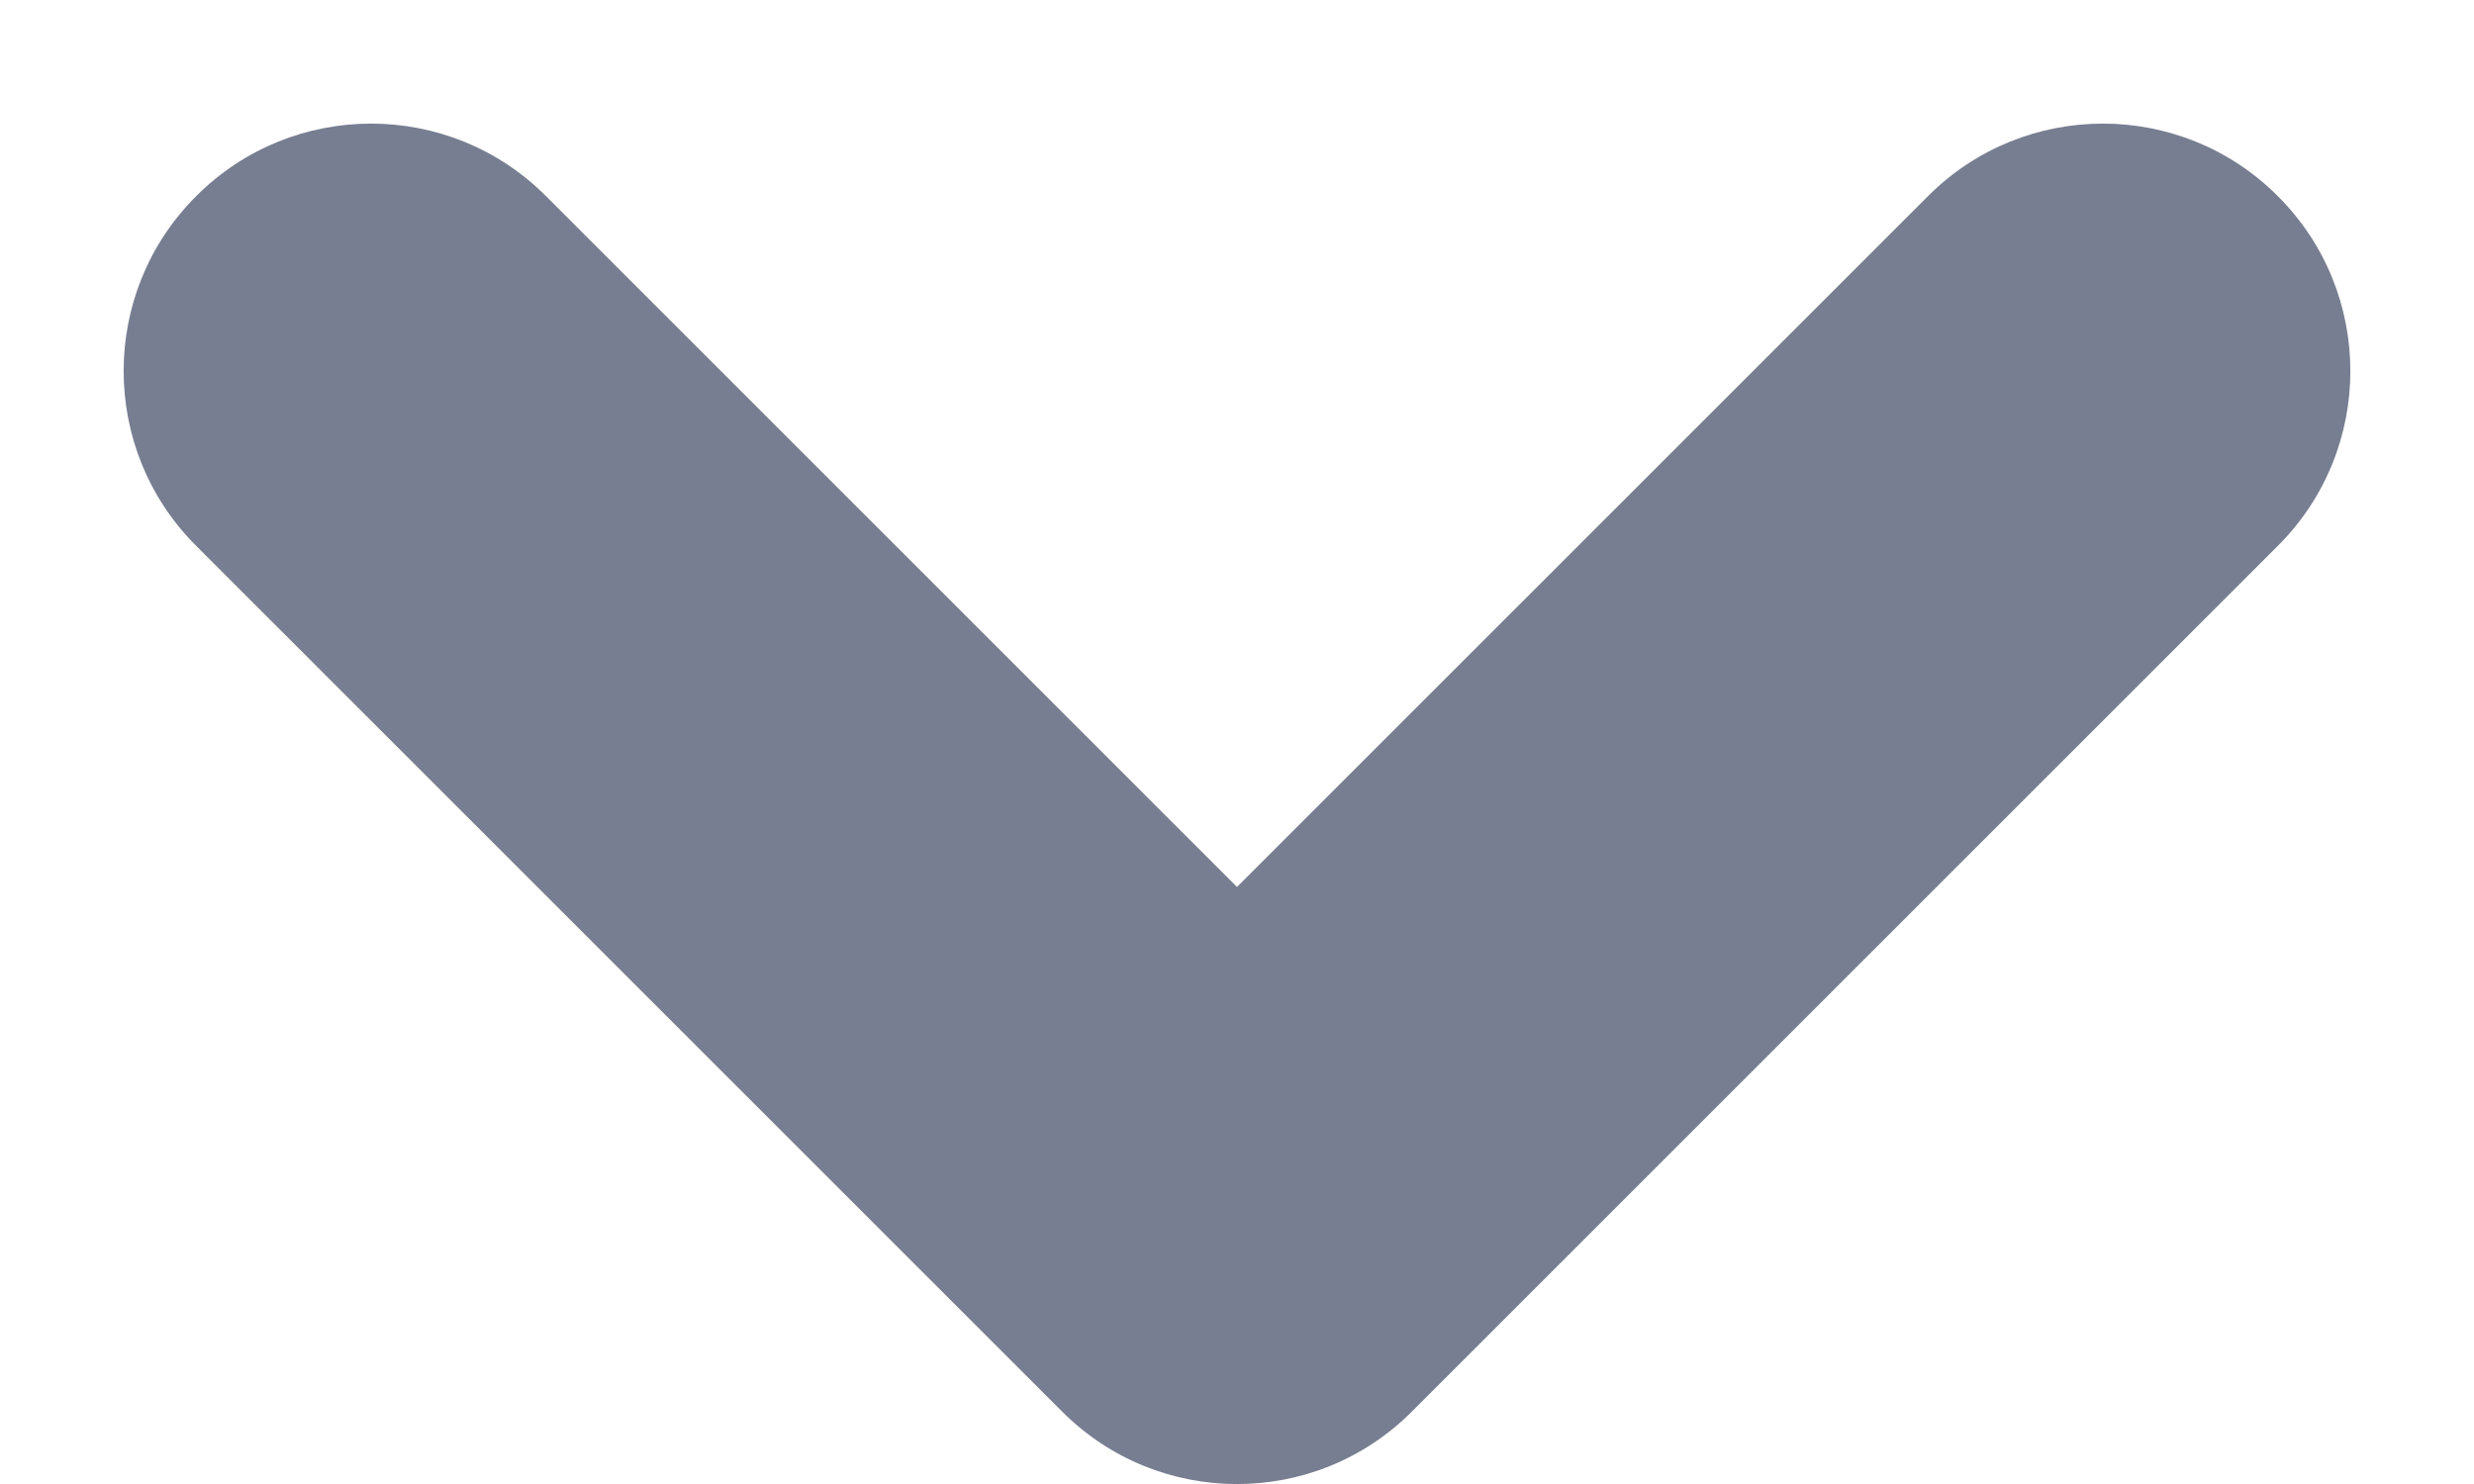
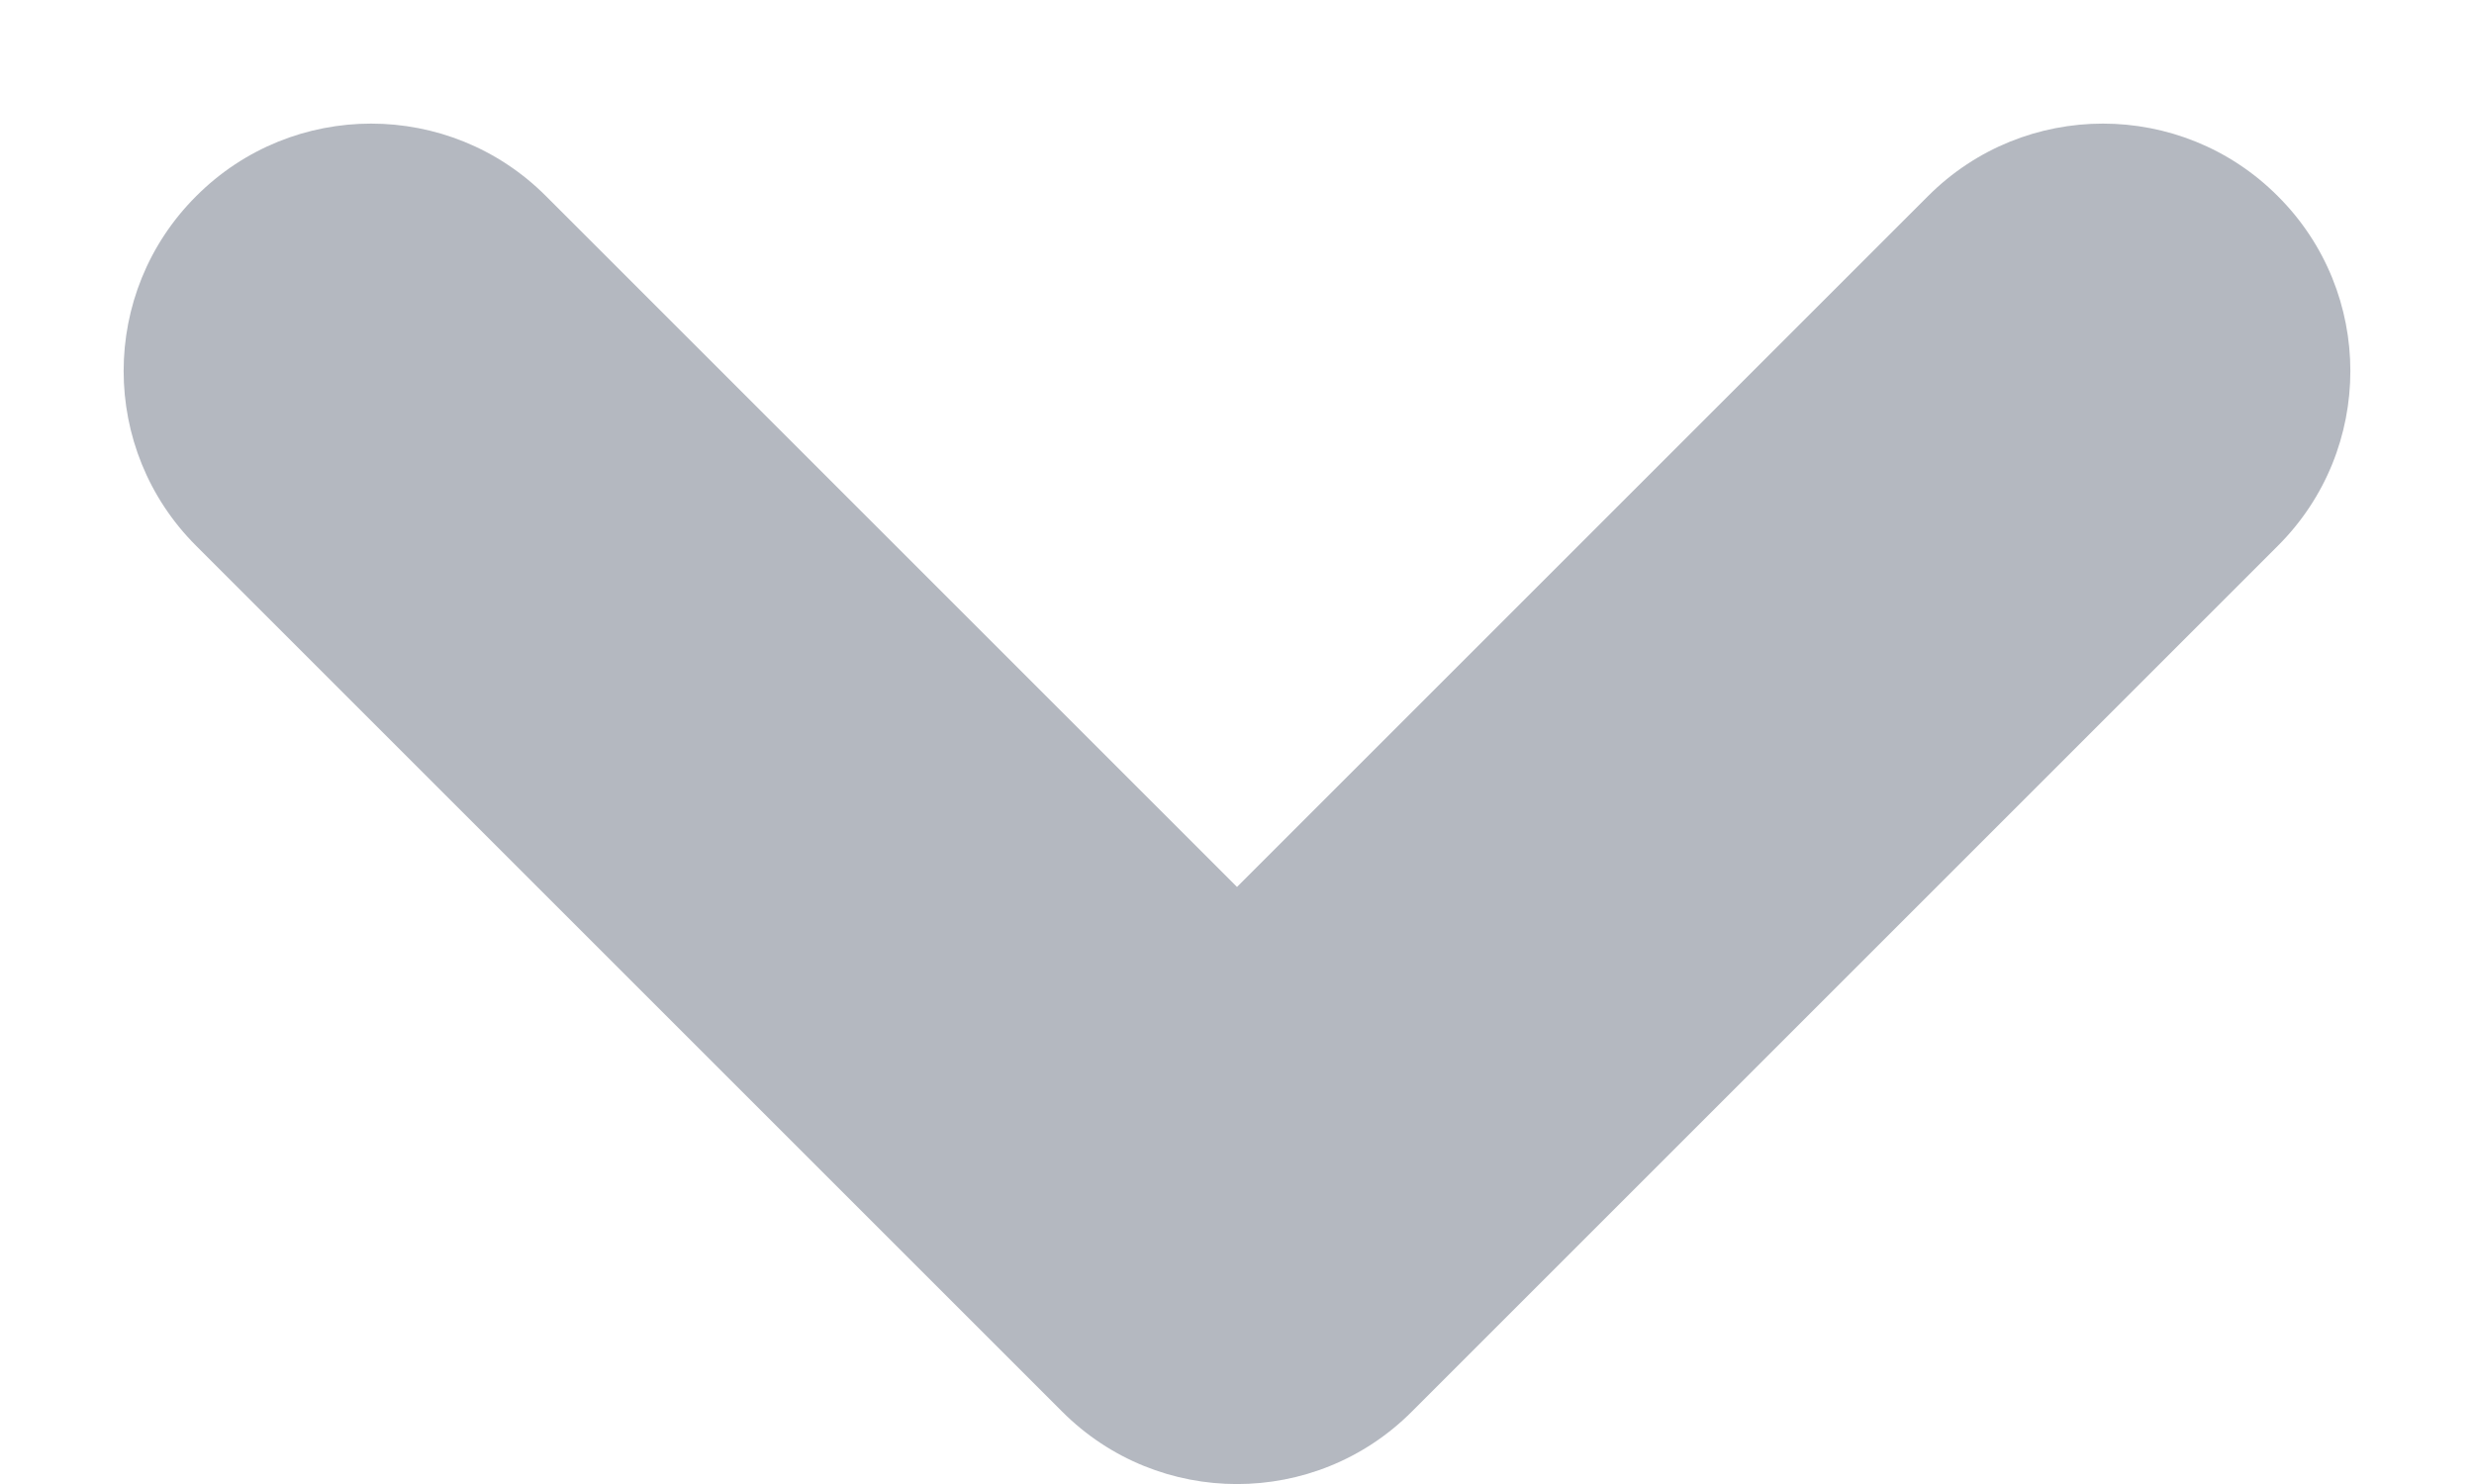
<svg xmlns="http://www.w3.org/2000/svg" width="10" height="6" viewBox="0 0 10 6" fill="none">
-   <path fill-rule="evenodd" clip-rule="evenodd" d="M9.207 0.793C8.817 0.402 8.183 0.402 7.793 0.793L5 3.586L2.207 0.793C1.817 0.402 1.183 0.402 0.793 0.793C0.402 1.183 0.402 1.817 0.793 2.207L4.293 5.707C4.683 6.098 5.317 6.098 5.707 5.707L9.207 2.207C9.598 1.817 9.598 1.183 9.207 0.793Z" fill="#777E91" />
+   <path fill-rule="evenodd" clip-rule="evenodd" d="M9.207 0.793C8.817 0.402 8.183 0.402 7.793 0.793L5 3.586L2.207 0.793C1.817 0.402 1.183 0.402 0.793 0.793C0.402 1.183 0.402 1.817 0.793 2.207L4.293 5.707C4.683 6.098 5.317 6.098 5.707 5.707L9.207 2.207C9.598 1.817 9.598 1.183 9.207 0.793Z" fill="#B4B8C0" />
</svg>
